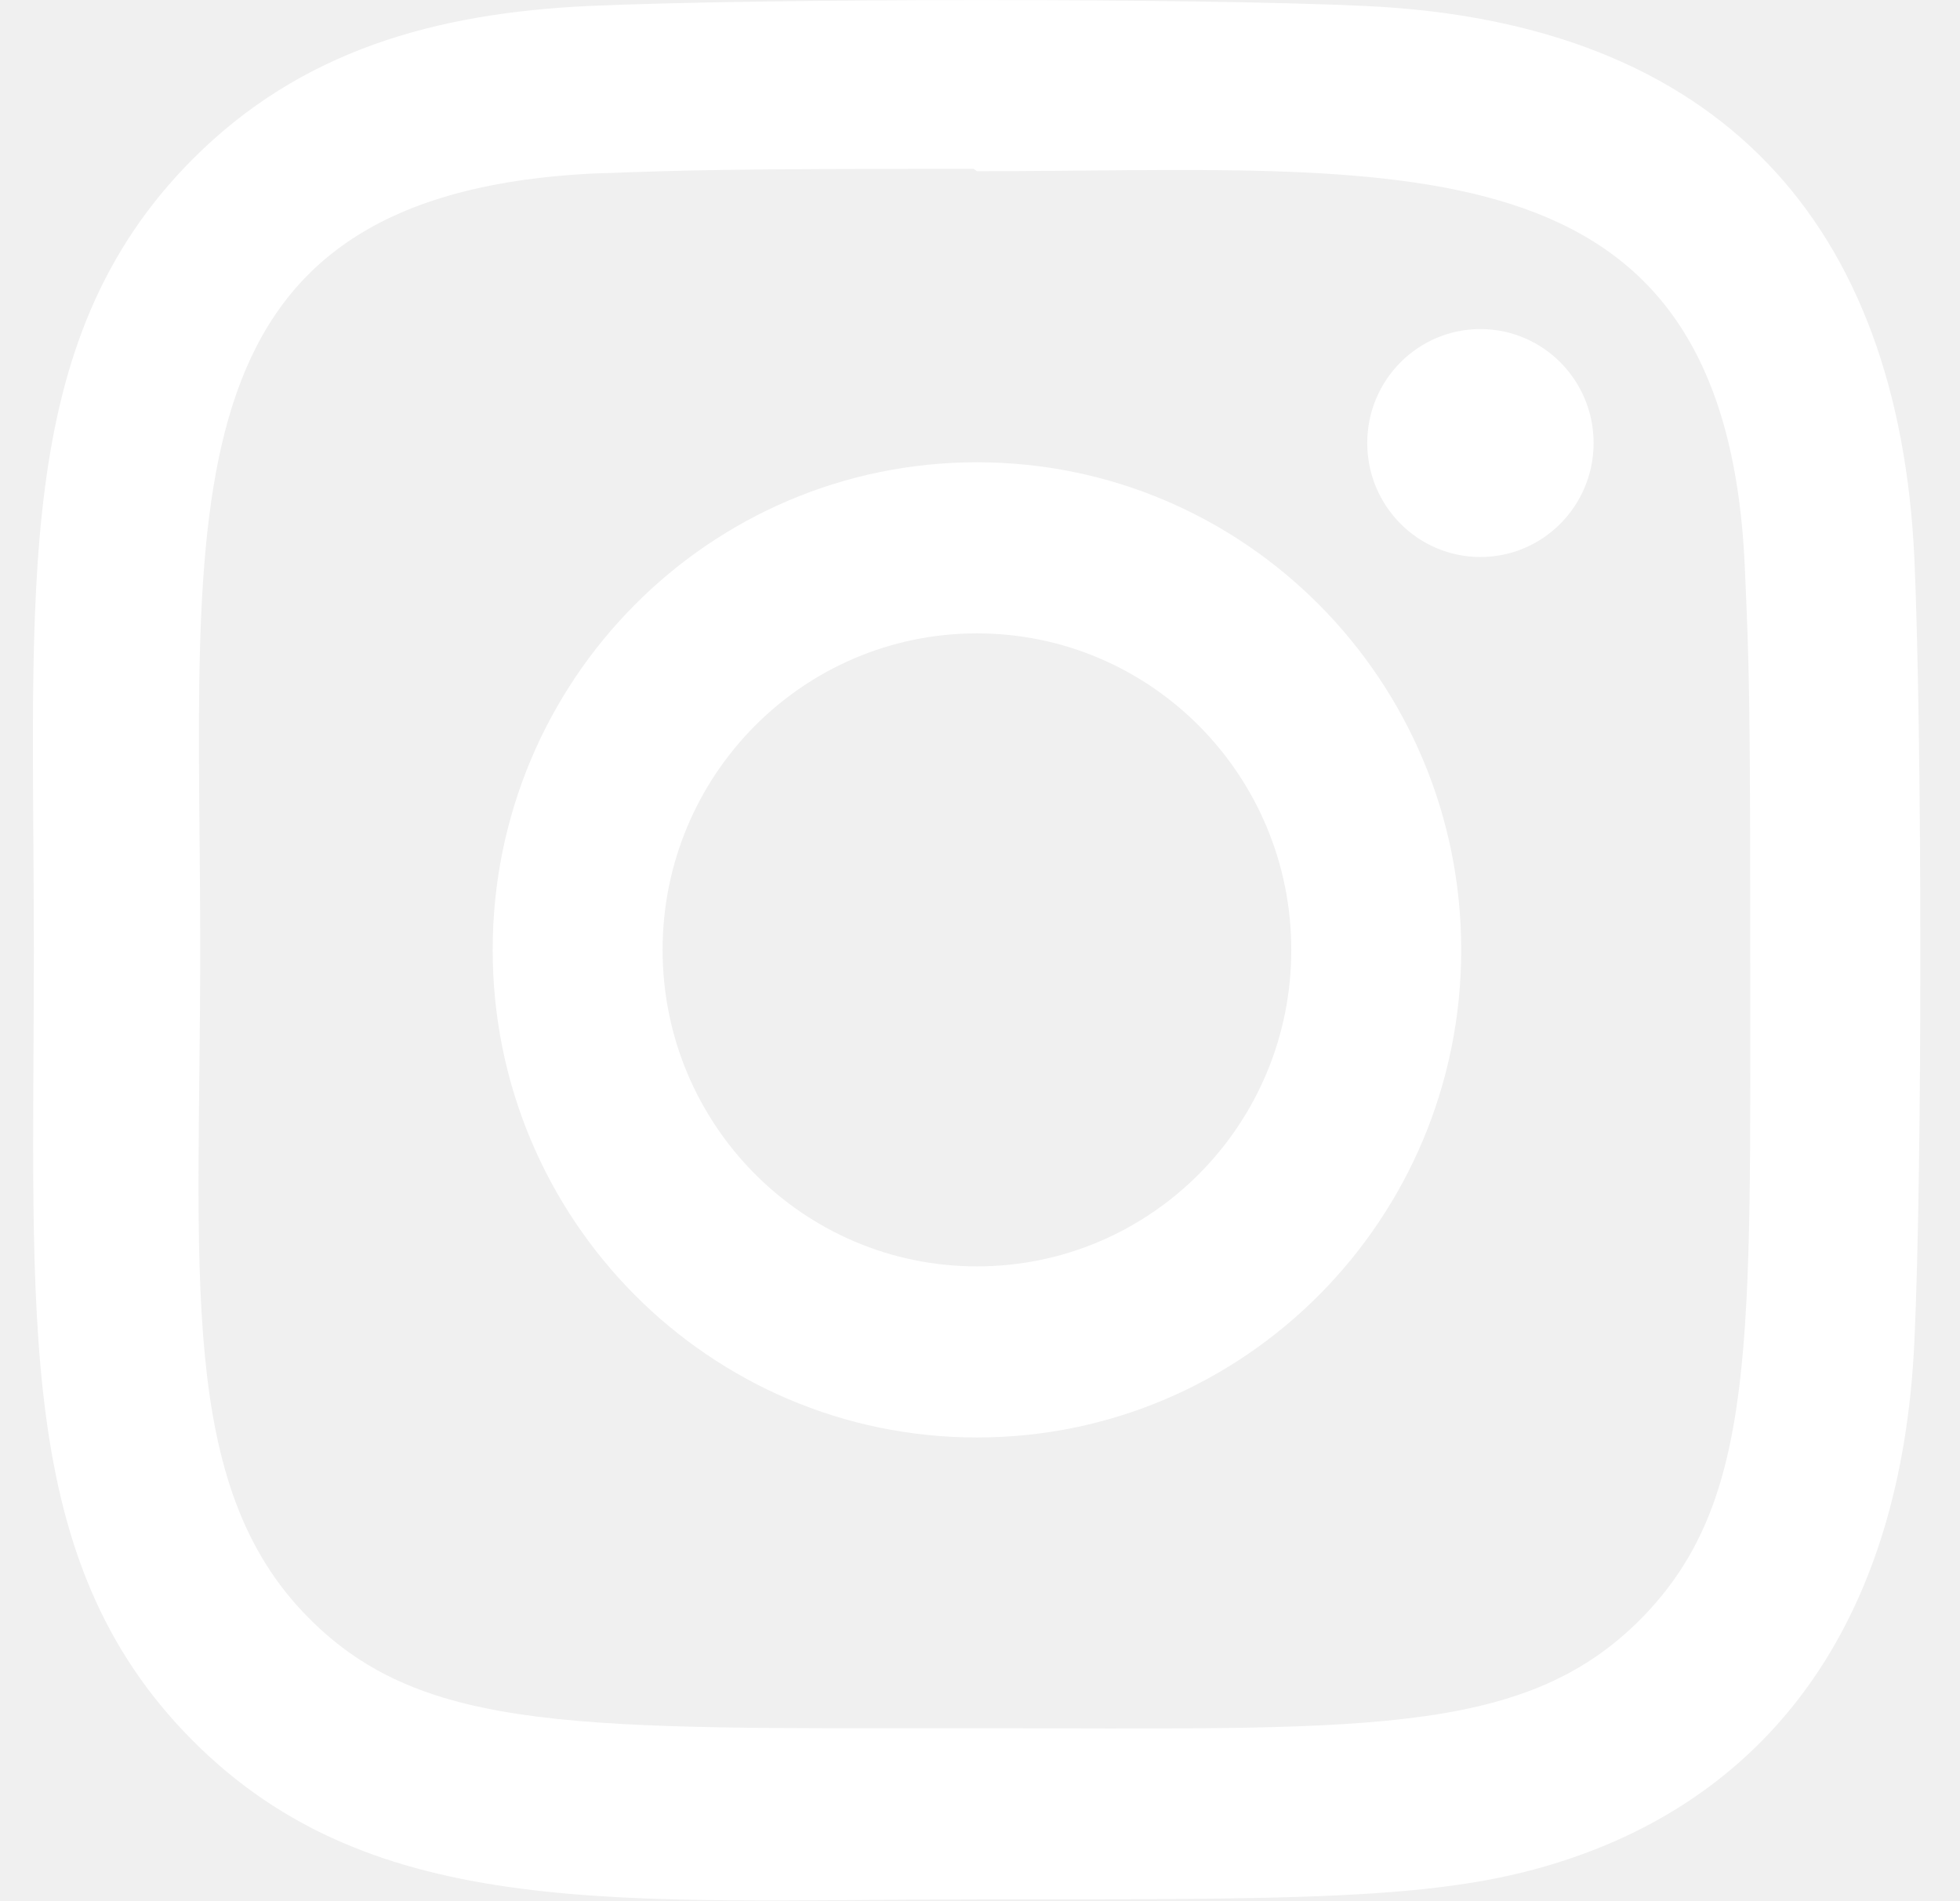
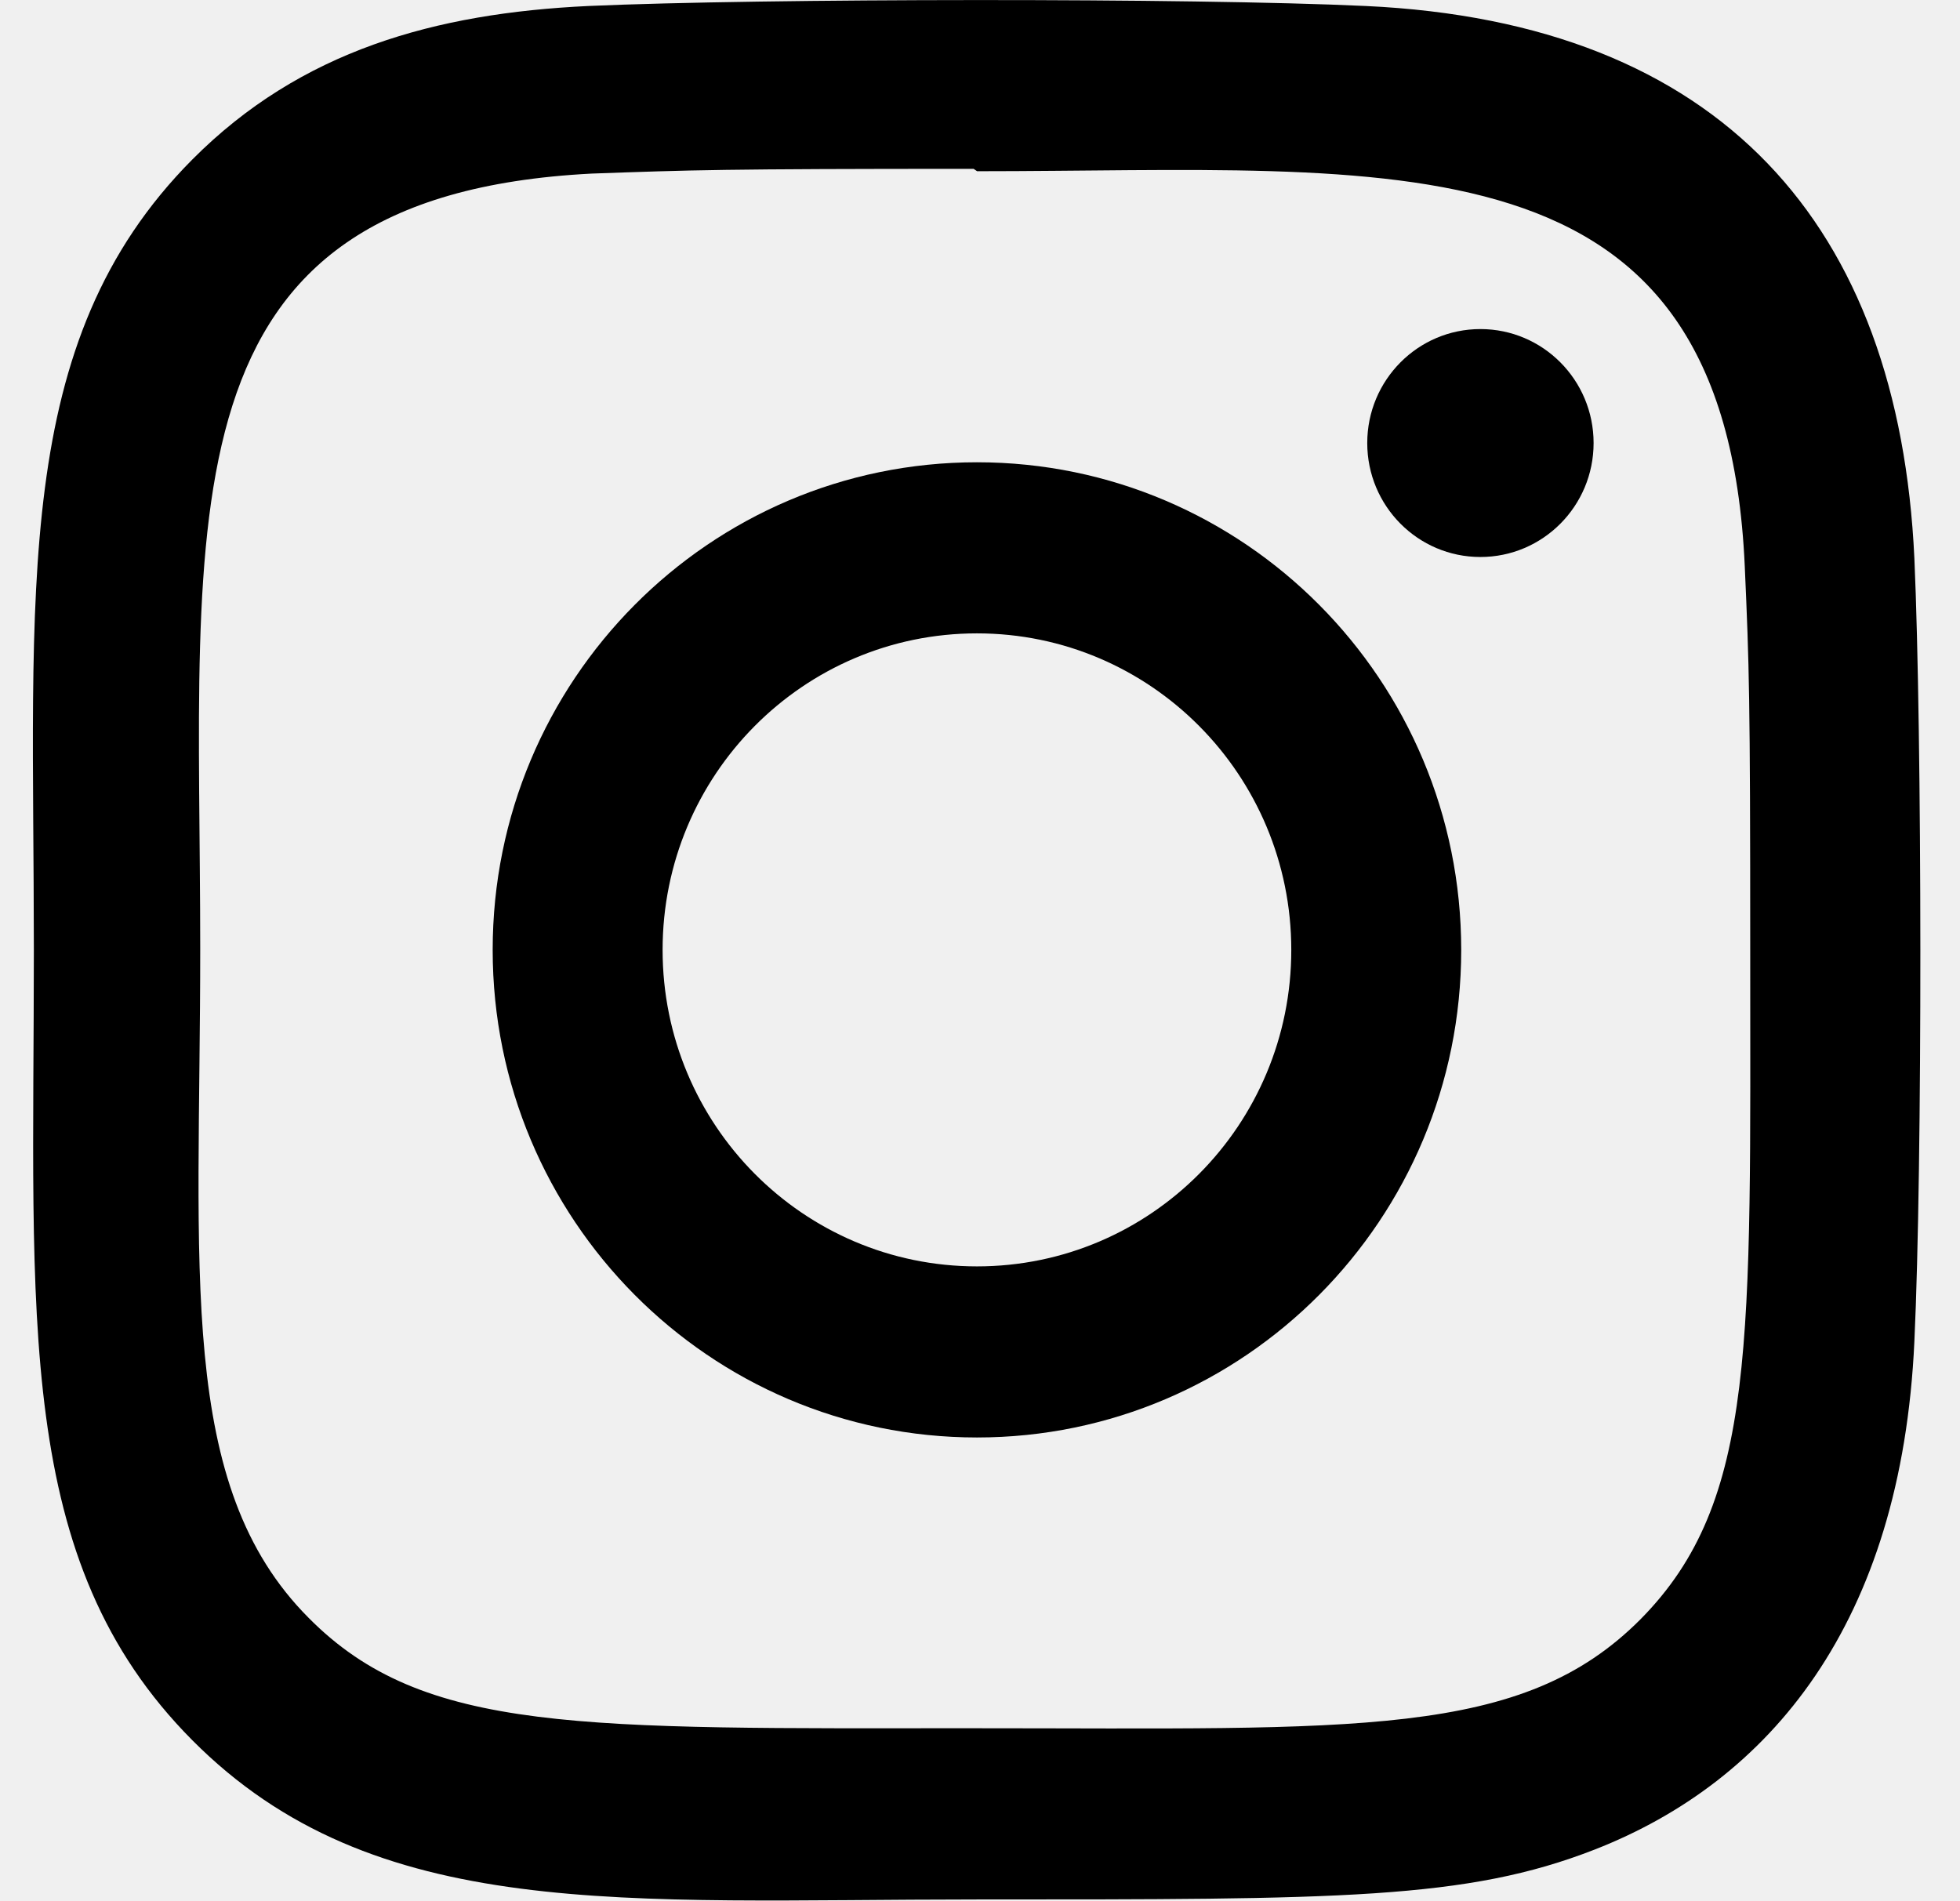
- <svg xmlns="http://www.w3.org/2000/svg" width="33" height="32" viewBox="0 0 33 32" fill="none">
+ <svg xmlns="http://www.w3.org/2000/svg" width="33" height="32" viewBox="0 0 33 32">
  <g clip-path="url(#clip0_20_42)">
-     <path d="M16.449 7.784C11.943 7.784 8.295 11.461 8.295 15.995C8.295 20.532 11.947 24.205 16.449 24.205C20.954 24.205 24.602 20.528 24.602 15.995C24.602 11.457 20.951 7.784 16.449 7.784ZM16.449 21.324C13.524 21.324 11.156 18.939 11.156 15.995C11.156 13.051 13.525 10.665 16.449 10.665C19.372 10.665 21.741 13.051 21.741 15.995C21.742 18.939 19.374 21.324 16.449 21.324Z" fill="white" />
-     <path d="M22.995 0.101C20.071 -0.036 12.83 -0.029 9.904 0.101C7.332 0.223 5.064 0.848 3.235 2.689C0.179 5.767 0.57 9.913 0.57 15.995C0.57 22.219 0.226 26.269 3.235 29.3C6.303 32.388 10.481 31.984 16.449 31.984C22.571 31.984 24.684 31.988 26.849 31.144C29.793 29.993 32.015 27.344 32.232 22.585C32.37 19.64 32.362 12.349 32.232 9.403C31.97 3.785 28.976 0.379 22.995 0.101ZM27.623 27.264C25.619 29.281 22.84 29.101 16.41 29.101C9.79 29.101 7.135 29.2 5.198 27.244C2.967 25.008 3.371 21.417 3.371 15.973C3.371 8.607 2.62 3.301 9.962 2.923C11.649 2.863 12.145 2.843 16.392 2.843L16.451 2.883C23.507 2.883 29.043 2.139 29.376 9.531C29.451 11.217 29.468 11.724 29.468 15.993C29.467 22.583 29.592 25.272 27.623 27.264Z" fill="white" />
-     <path d="M24.925 9.379C25.978 9.379 26.831 8.52 26.831 7.46C26.831 6.4 25.978 5.541 24.925 5.541C23.873 5.541 23.02 6.4 23.02 7.46C23.02 8.52 23.873 9.379 24.925 9.379Z" fill="white" />
+     <path d="M16.449 7.784C11.943 7.784 8.295 11.461 8.295 15.995C8.295 20.532 11.947 24.205 16.449 24.205C20.954 24.205 24.602 20.528 24.602 15.995C24.602 11.457 20.951 7.784 16.449 7.784ZM16.449 21.324C13.524 21.324 11.156 18.939 11.156 15.995C11.156 13.051 13.525 10.665 16.449 10.665C19.372 10.665 21.741 13.051 21.741 15.995C21.742 18.939 19.374 21.324 16.449 21.324Z" />
+     <path d="M22.995 0.101C20.071 -0.036 12.83 -0.029 9.904 0.101C7.332 0.223 5.064 0.848 3.235 2.689C0.179 5.767 0.57 9.913 0.57 15.995C0.57 22.219 0.226 26.269 3.235 29.3C6.303 32.388 10.481 31.984 16.449 31.984C22.571 31.984 24.684 31.988 26.849 31.144C29.793 29.993 32.015 27.344 32.232 22.585C32.37 19.64 32.362 12.349 32.232 9.403C31.97 3.785 28.976 0.379 22.995 0.101ZM27.623 27.264C25.619 29.281 22.84 29.101 16.41 29.101C9.79 29.101 7.135 29.2 5.198 27.244C2.967 25.008 3.371 21.417 3.371 15.973C3.371 8.607 2.62 3.301 9.962 2.923C11.649 2.863 12.145 2.843 16.392 2.843L16.451 2.883C23.507 2.883 29.043 2.139 29.376 9.531C29.451 11.217 29.468 11.724 29.468 15.993C29.467 22.583 29.592 25.272 27.623 27.264Z" />
+     <path d="M24.925 9.379C25.978 9.379 26.831 8.52 26.831 7.46C26.831 6.4 25.978 5.541 24.925 5.541C23.873 5.541 23.02 6.4 23.02 7.46C23.02 8.52 23.873 9.379 24.925 9.379Z" />
  </g>
  <defs>
    <clipPath id="clip0_20_42">
-       <rect width="31.778" height="32" fill="white" transform="translate(0.554199)" />
+       <rect width="31.778" height="32" transform="translate(0.554199)" />
    </clipPath>
  </defs>
</svg>
